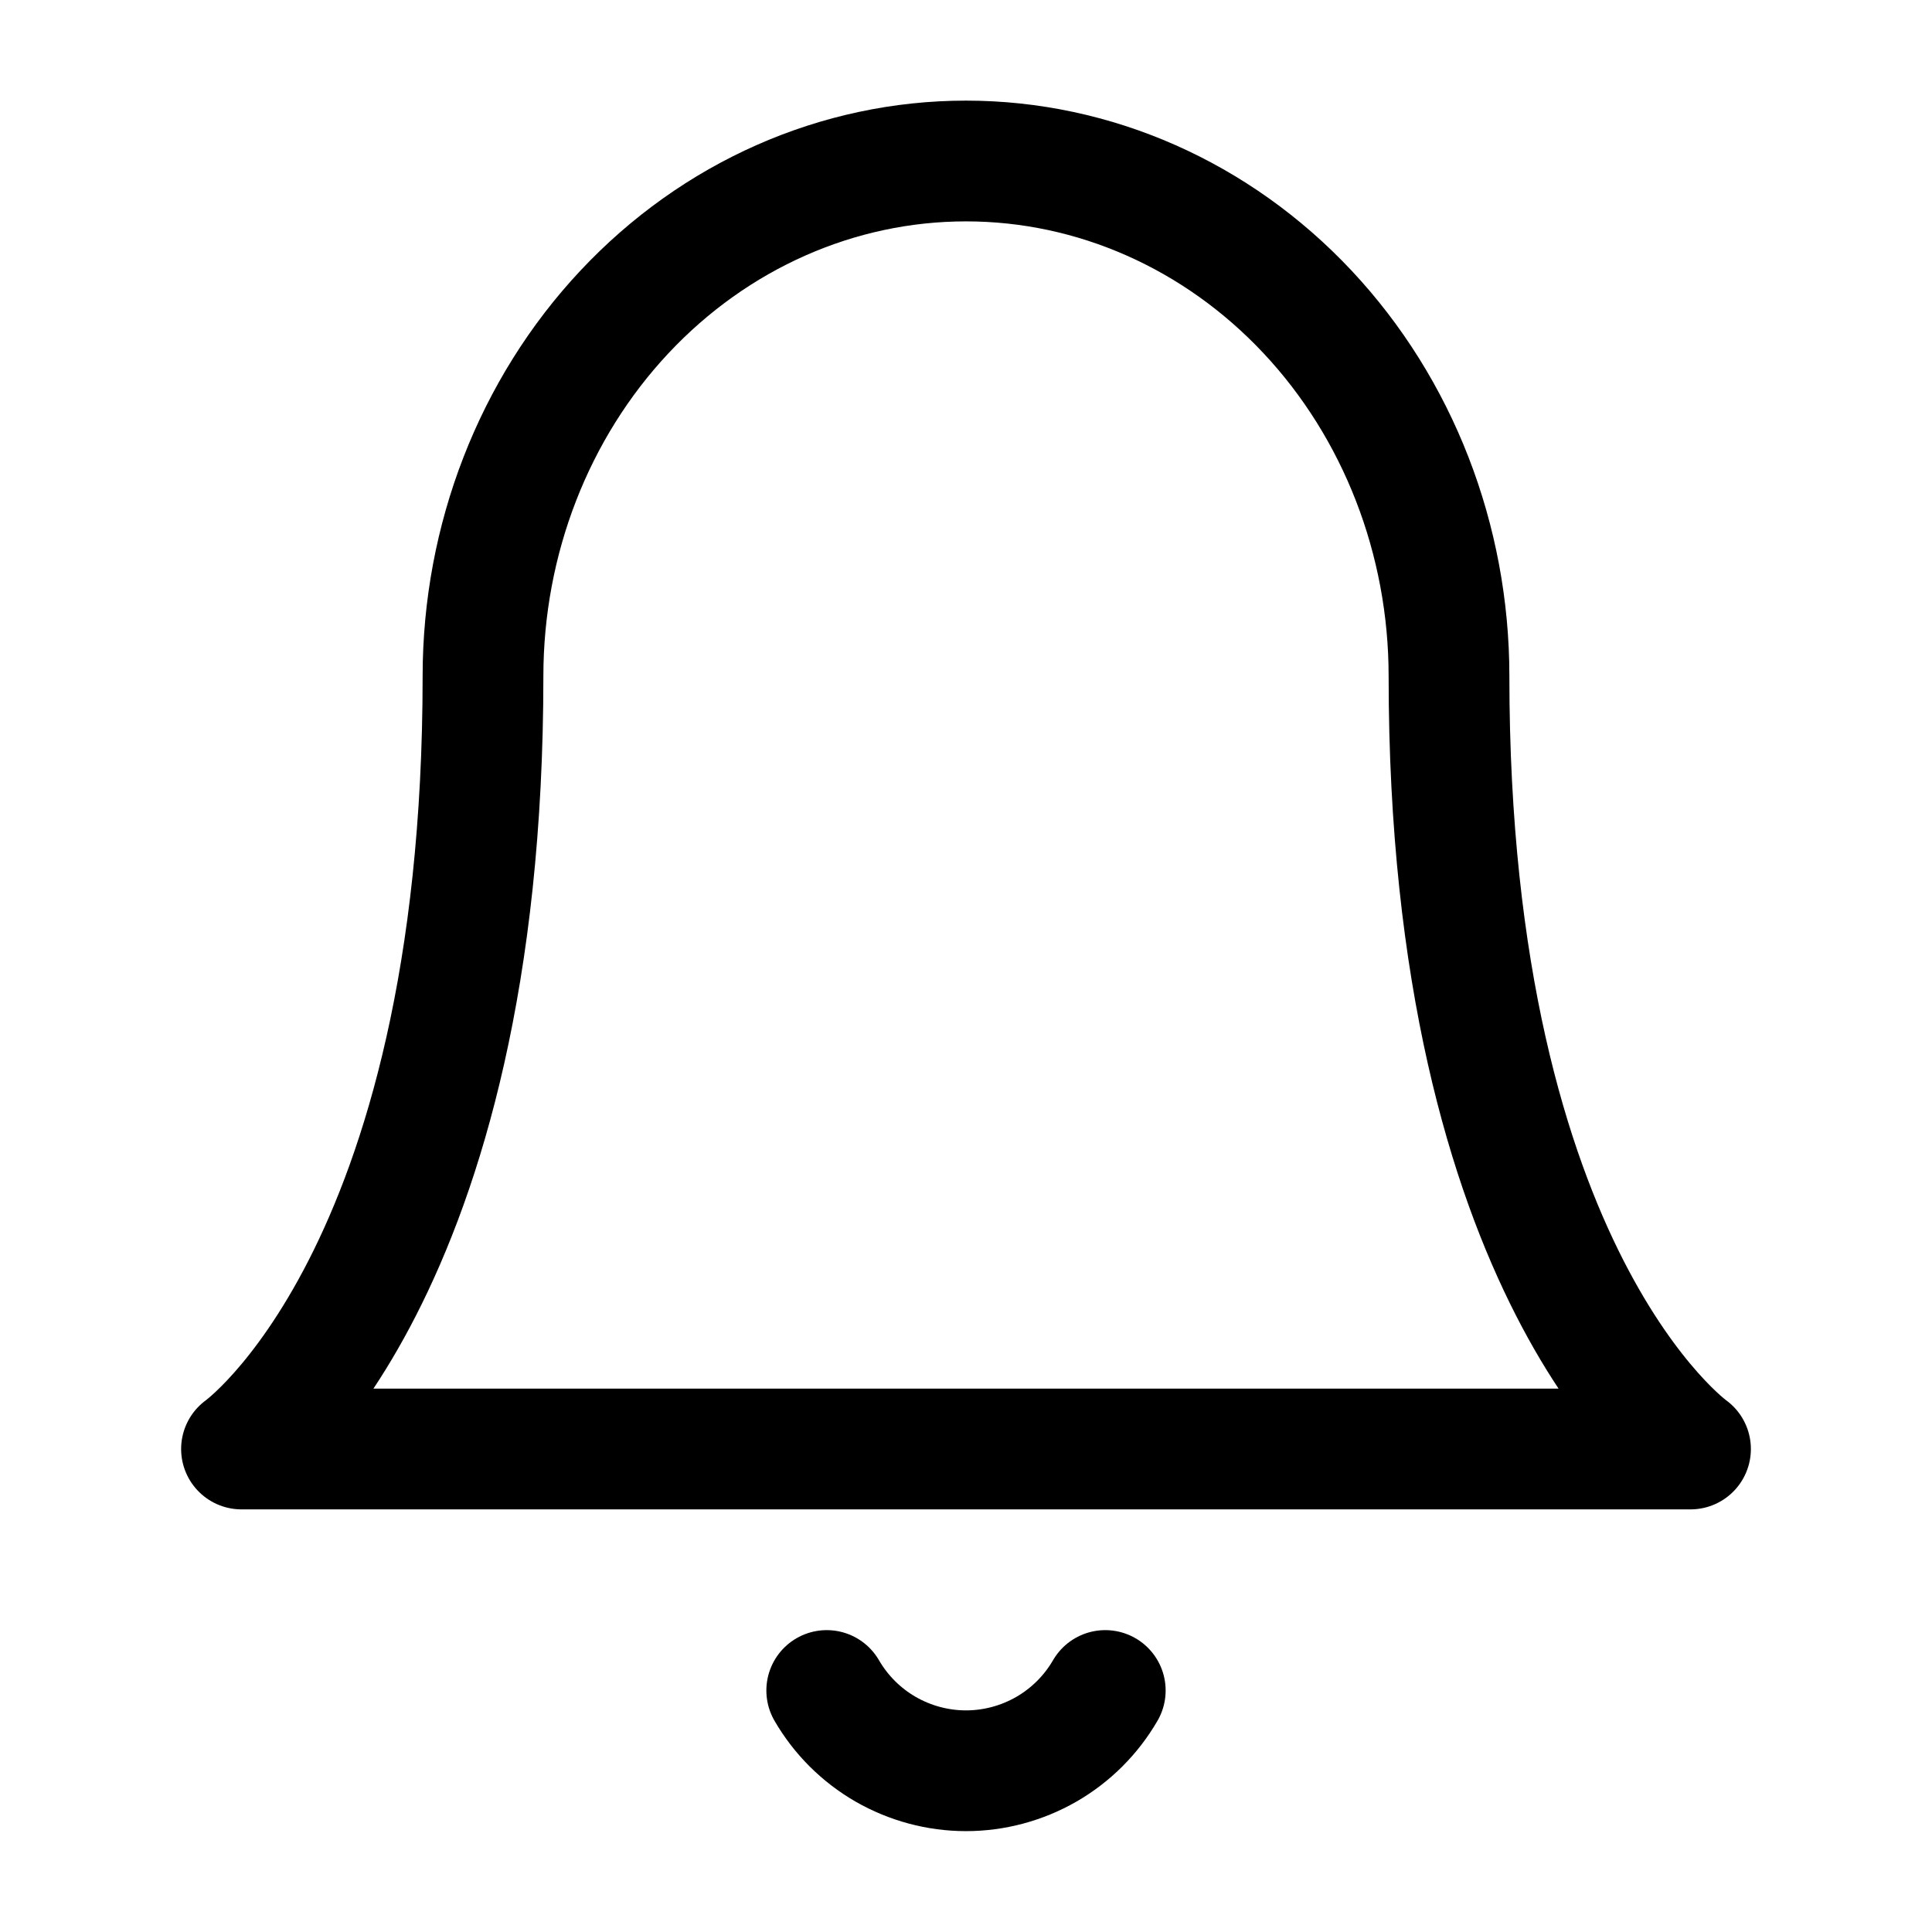
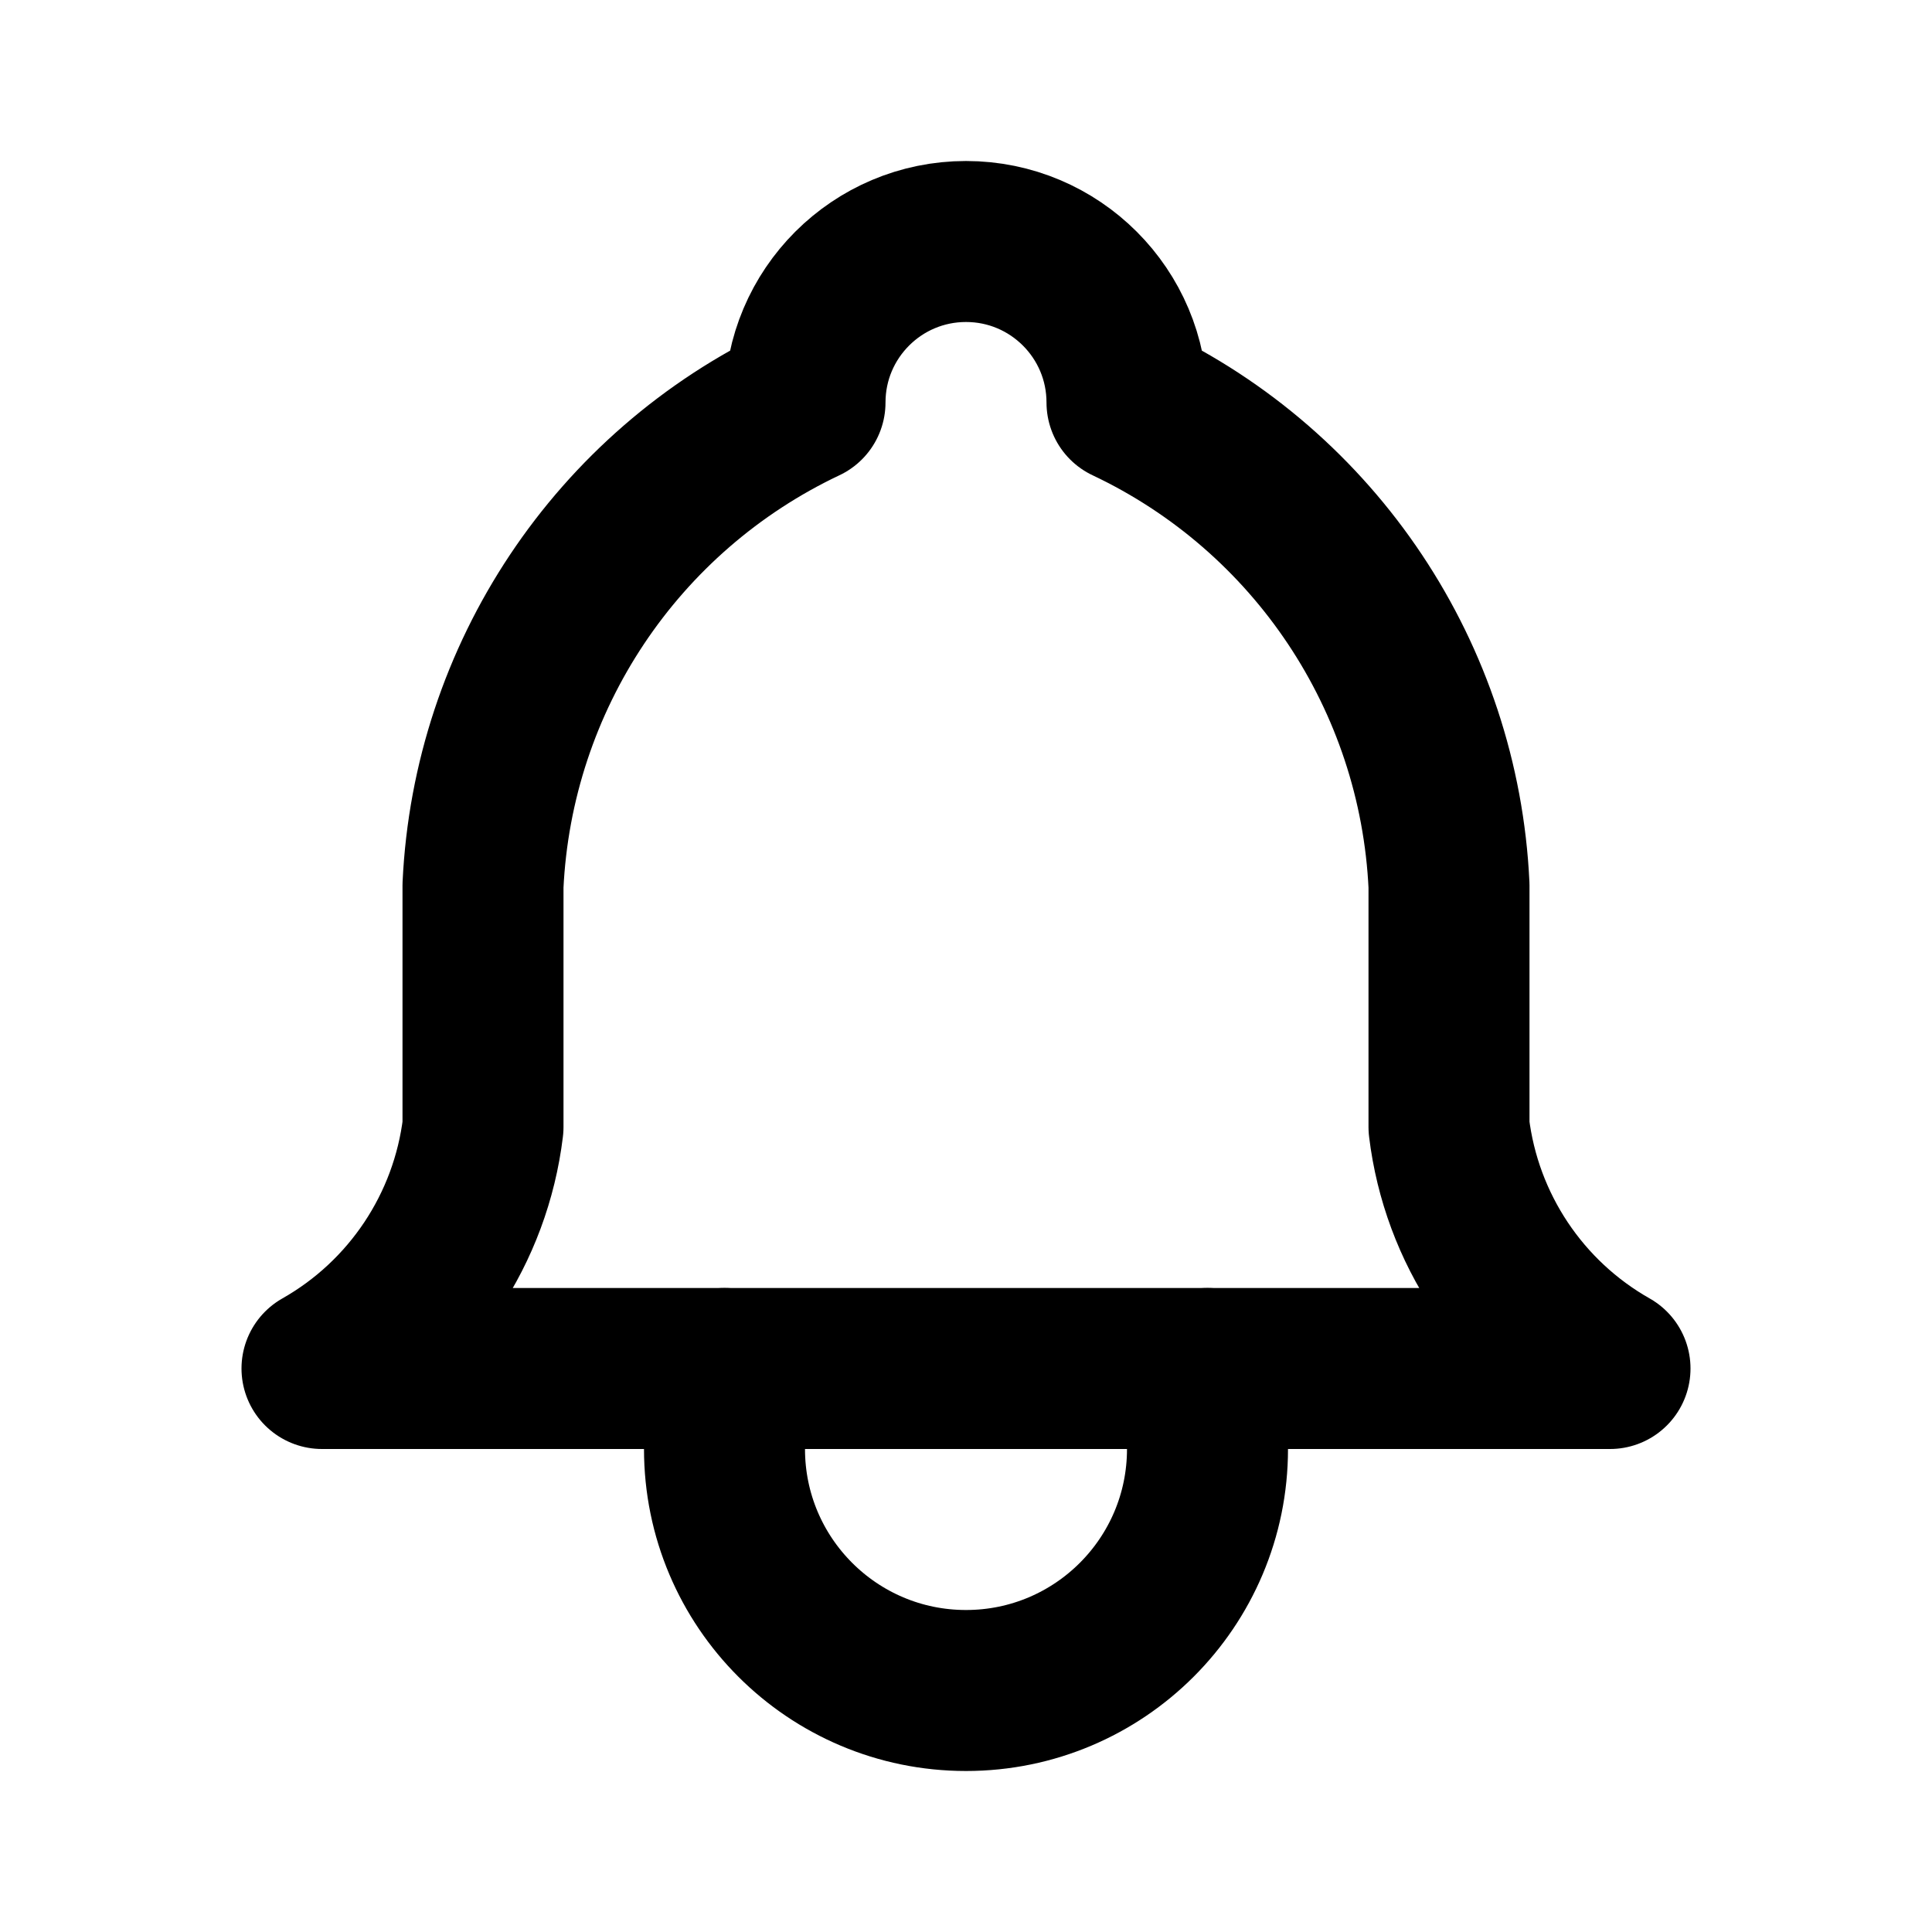
- <svg xmlns="http://www.w3.org/2000/svg" width="24" height="24" stroke-width="1.5" viewBox="0 0 24 24" fill="none">
-   <path d="M18 8.4C18 6.703 17.368 5.075 16.243 3.875C15.117 2.674 13.591 2 12 2C10.409 2 8.883 2.674 7.757 3.875C6.632 5.075 6 6.703 6 8.4C6 15.867 3 18 3 18H21C21 18 18 15.867 18 8.4Z" stroke="currentColor" stroke-linecap="round" stroke-linejoin="round" />
-   <path d="M13.73 21C13.554 21.303 13.302 21.555 12.998 21.73C12.695 21.904 12.35 21.997 12 21.997C11.65 21.997 11.305 21.904 11.002 21.73C10.698 21.555 10.446 21.303 10.27 21" stroke="currentColor" stroke-linecap="round" stroke-linejoin="round" />
+ <svg xmlns="http://www.w3.org/2000/svg" width="24" height="24" viewBox="0 0 24 24" fill="none" stroke="currentColor" stroke-width="2" stroke-linecap="round" stroke-linejoin="round">
+   <path d="M10 5a2 2 0 1 1 4 0a7 7 0 0 1 4 6v3a4 4 0 0 0 2 3h-16a4 4 0 0 0 2 -3v-3a7 7 0 0 1 4 -6" />
+   <path d="M9 17v1a3 3 0 0 0 6 0v-1" />
</svg>
